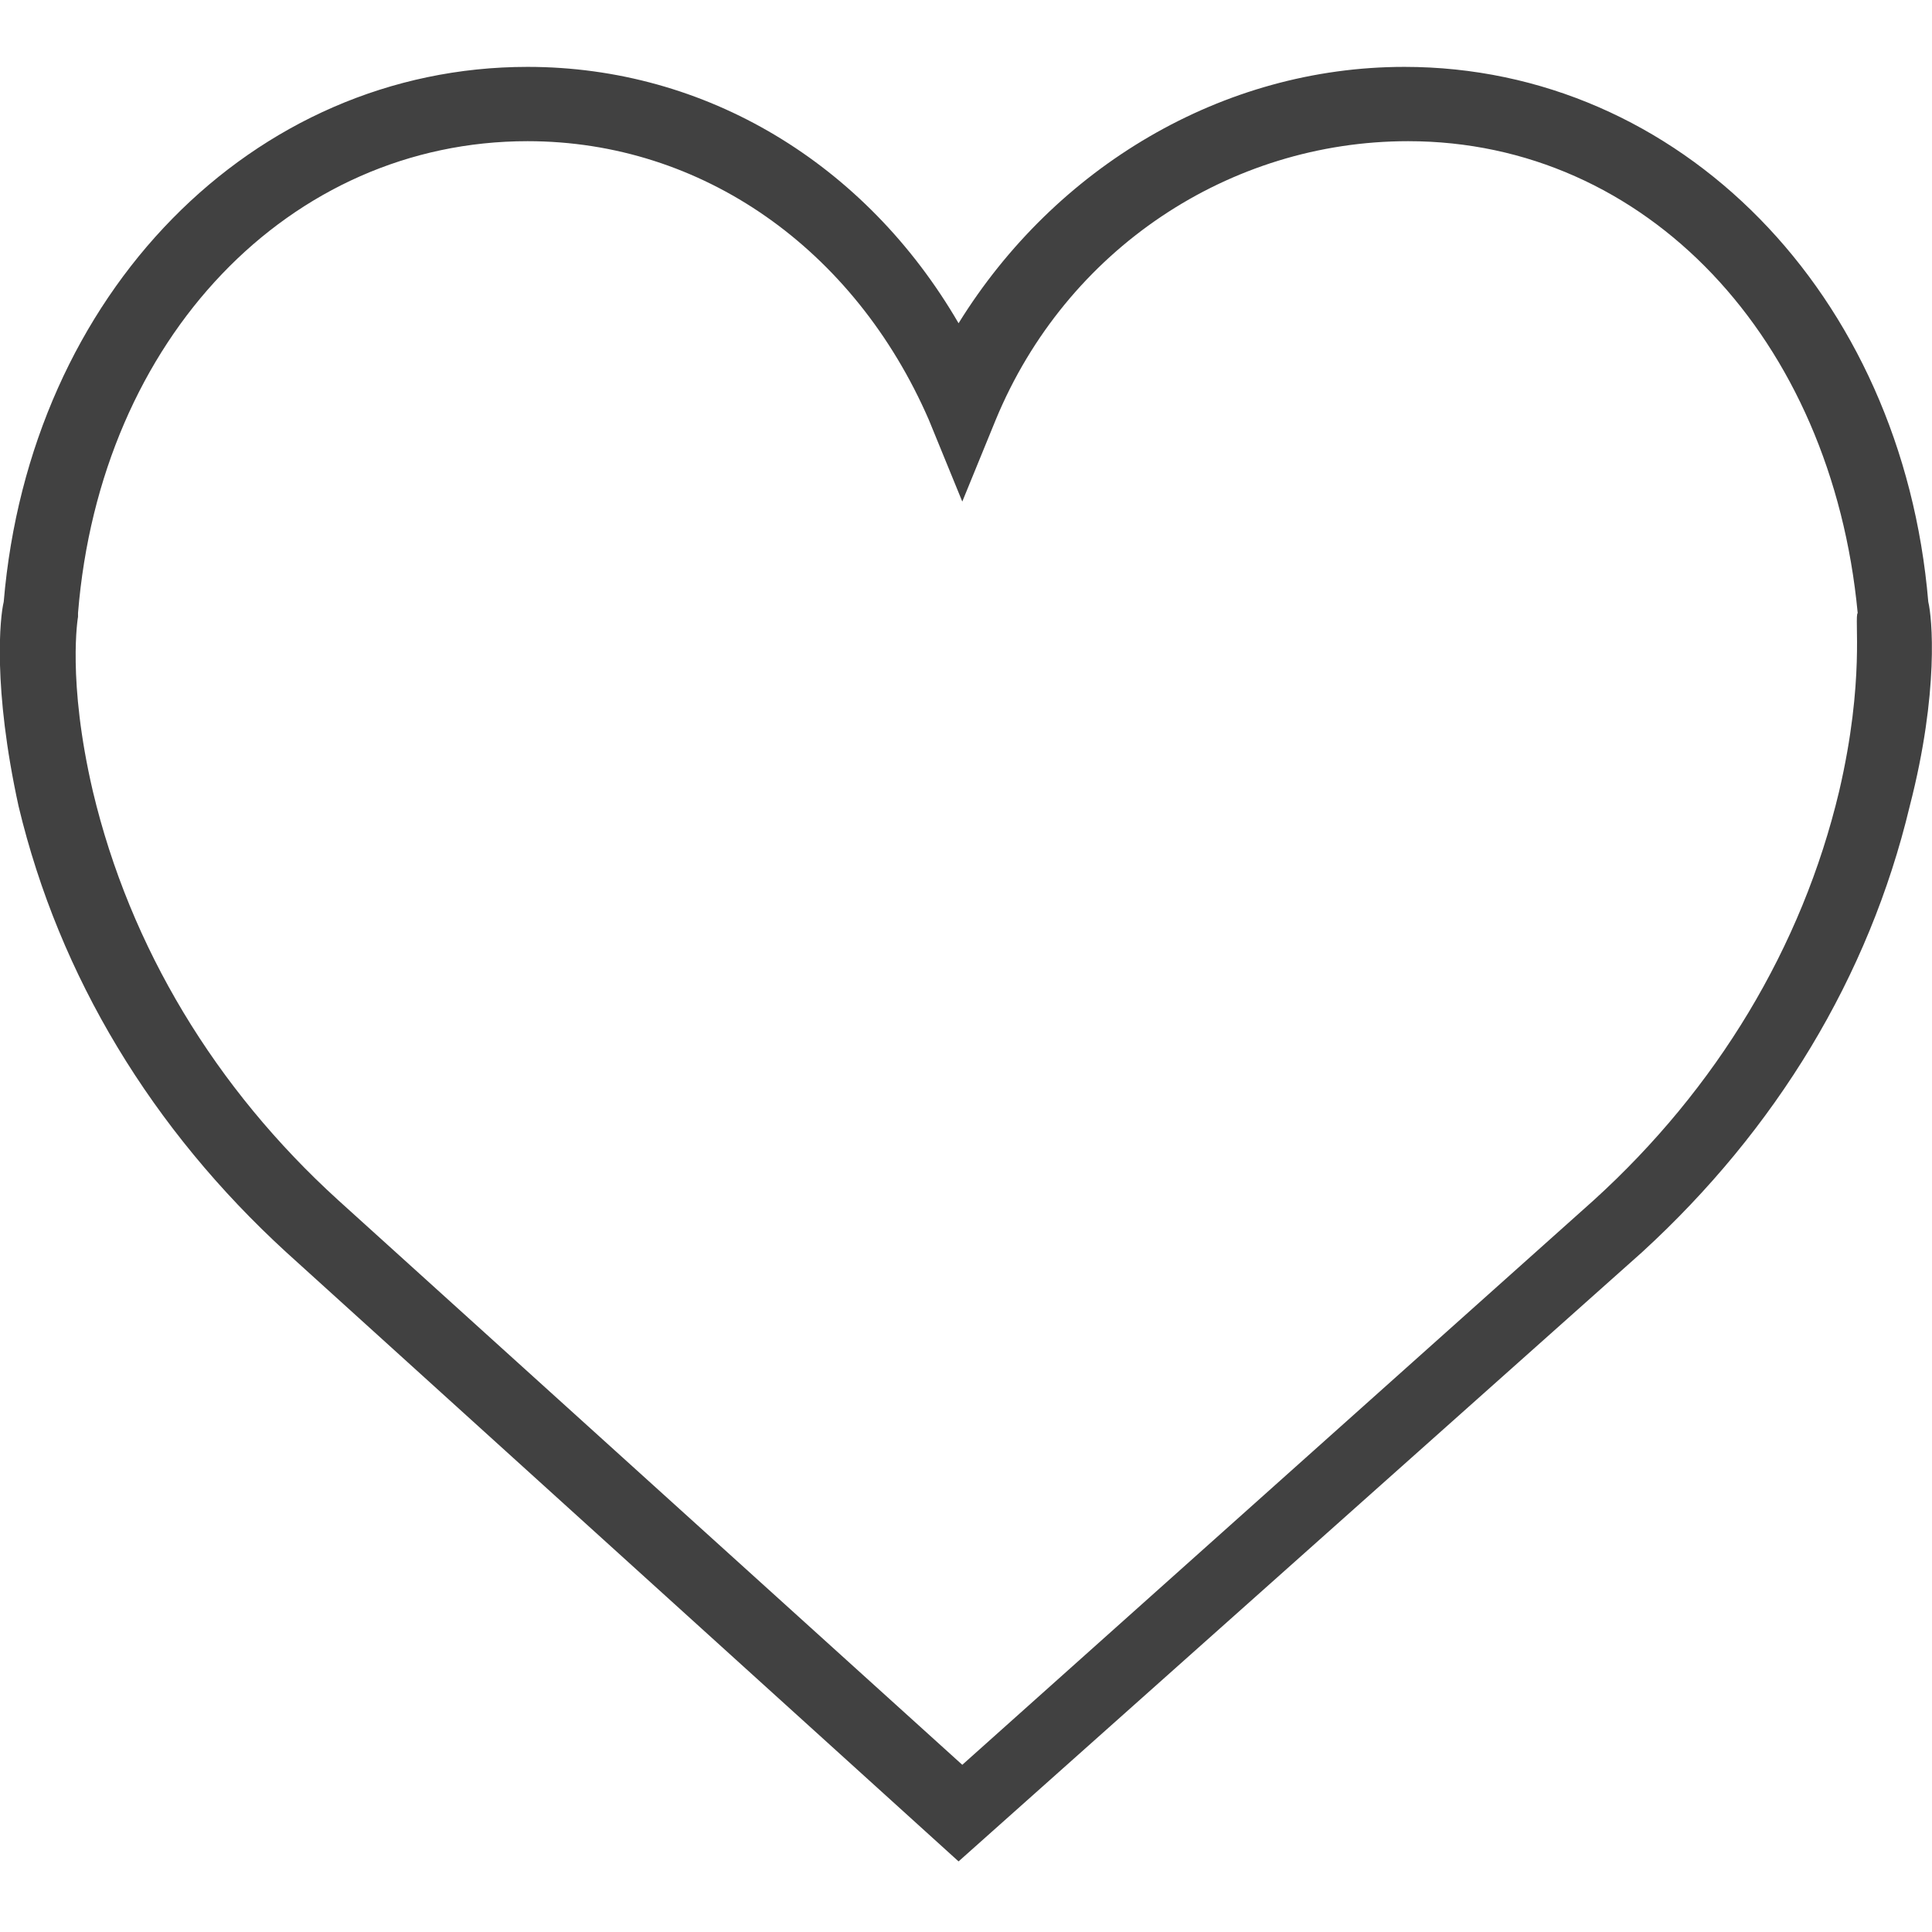
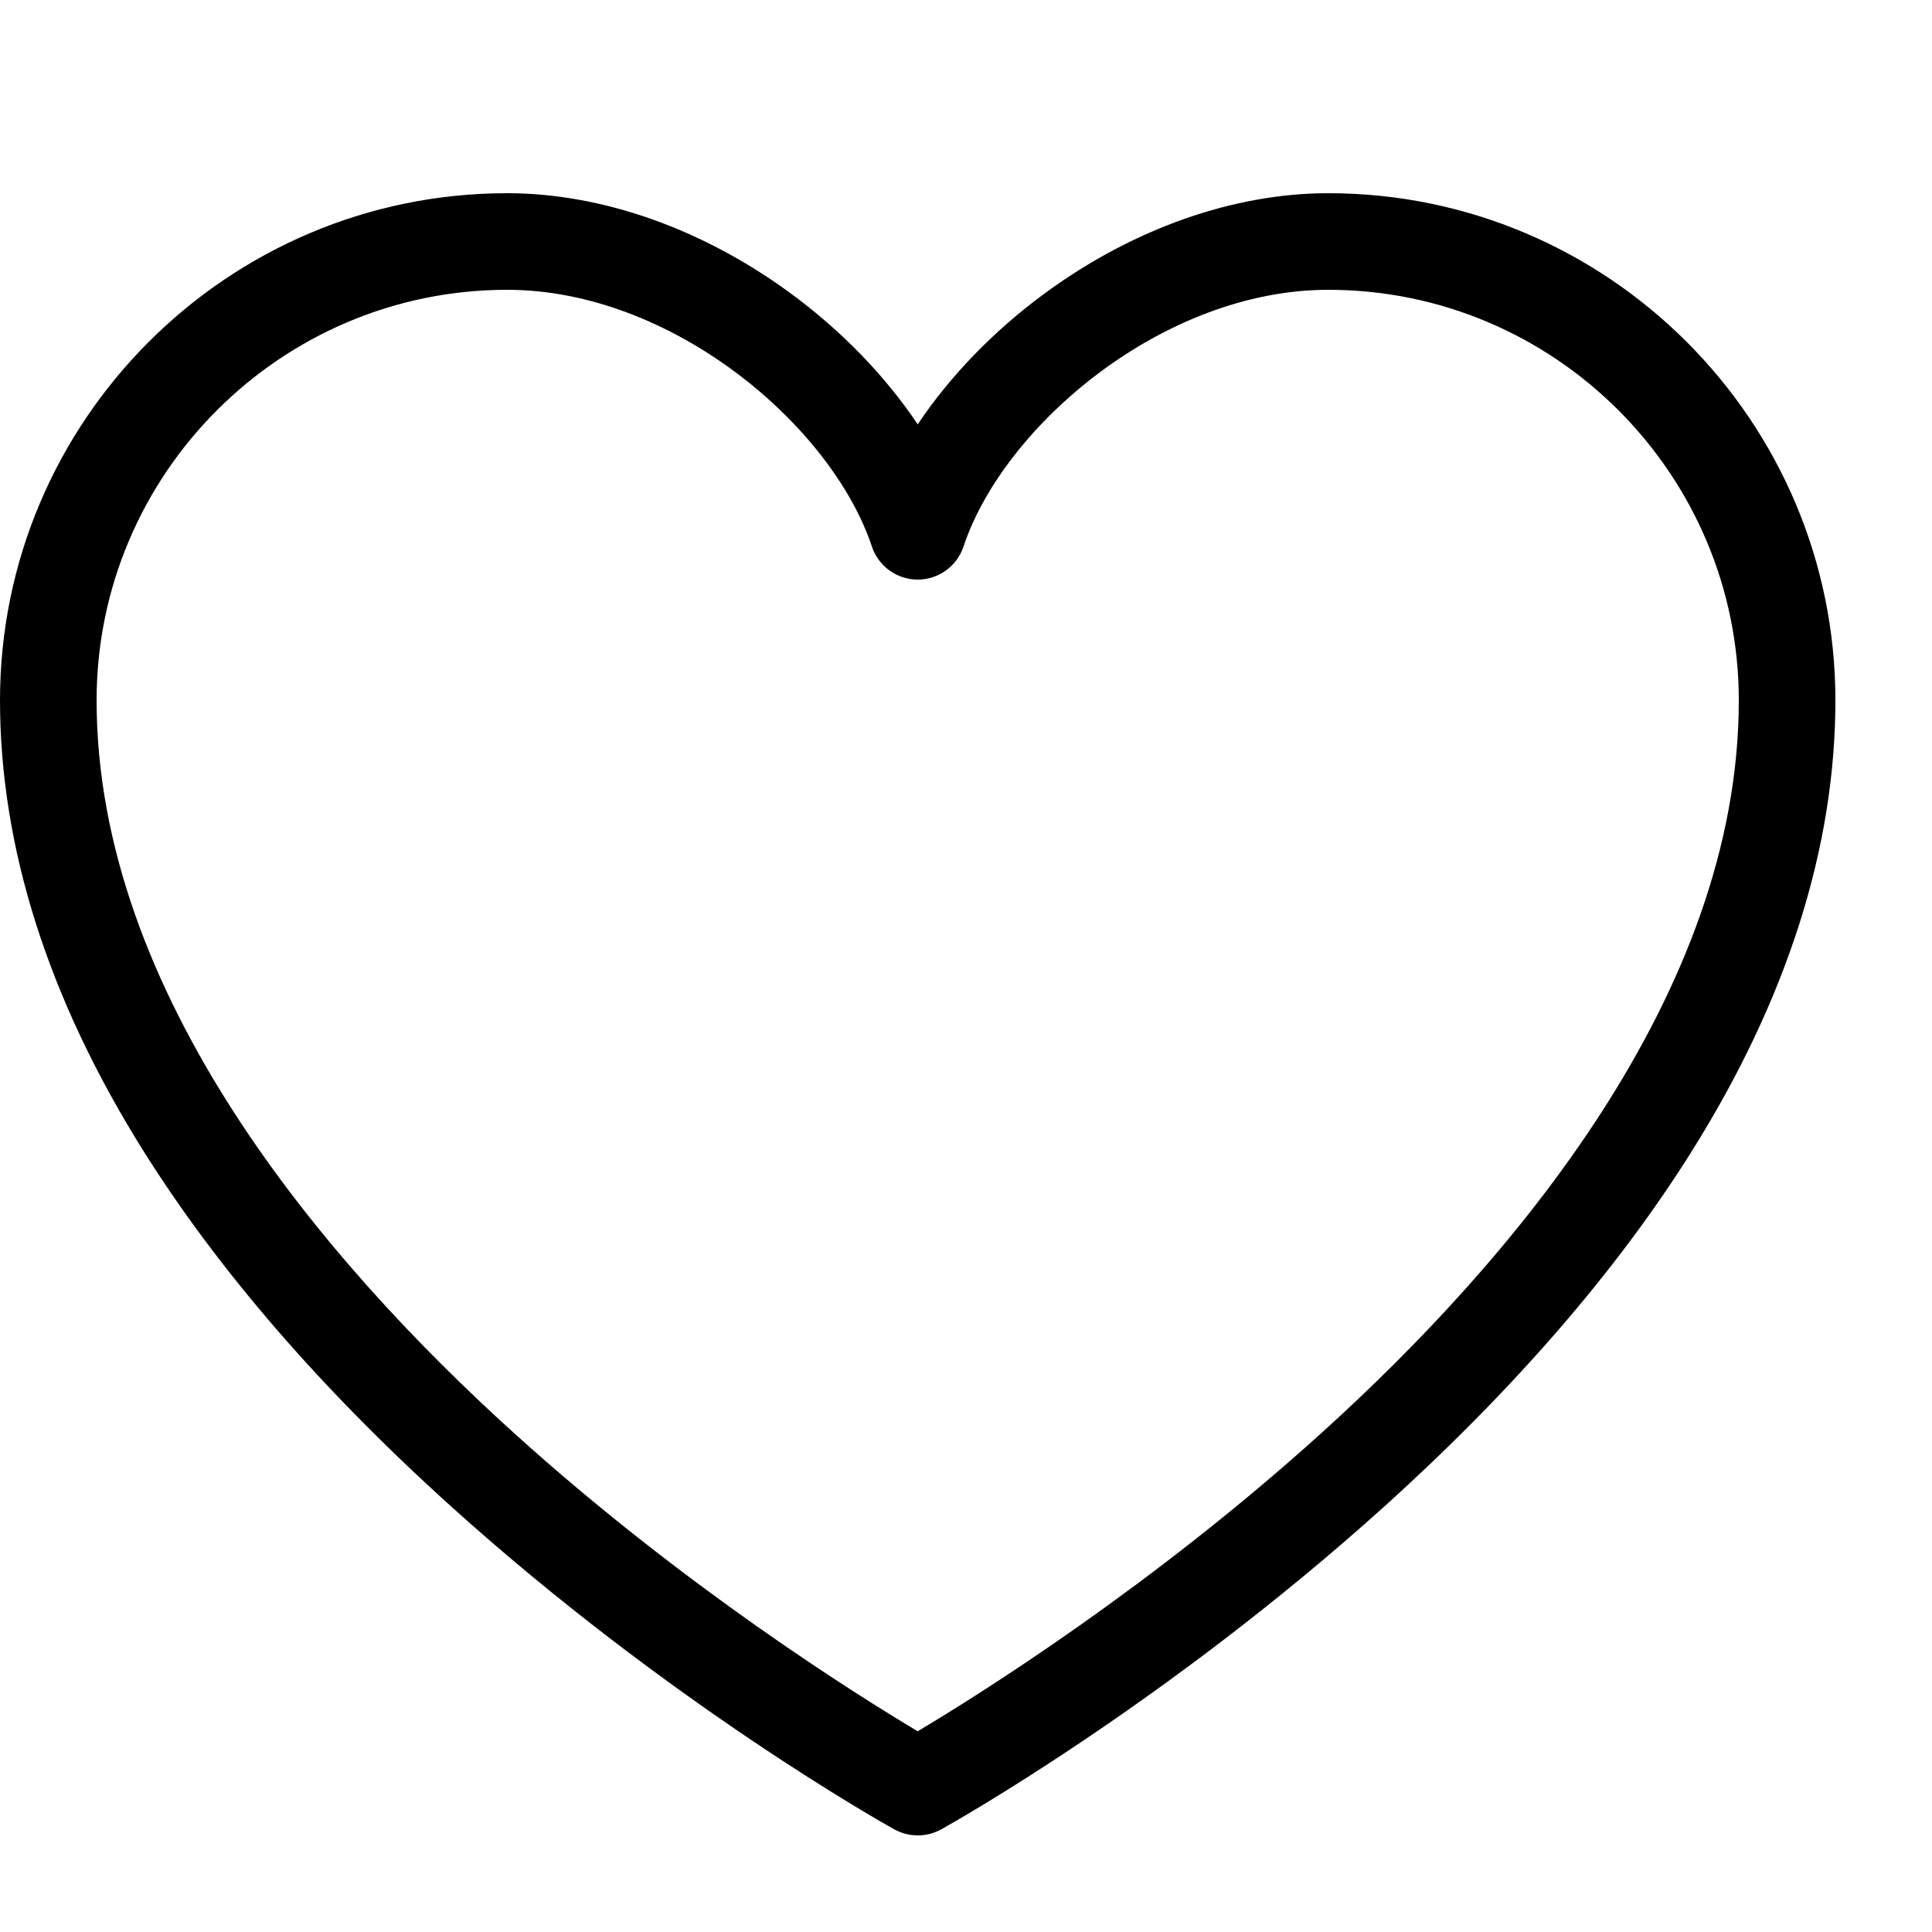
- <svg xmlns="http://www.w3.org/2000/svg" version="1.1" id="Capa_1" x="0px" y="0px" viewBox="0 0 52 52" style="enable-background:new 0 0 52 52;" xml:space="preserve">
-   <style type="text/css">
- 	.st0{fill:#414141;}
- </style>
-   <g>
-     <path class="st0" d="M51.9,16.2C51.2,7.9,45.2,1.8,37.8,1.8c-4.9,0-9.4,2.7-12,6.9C23.3,4.4,19,1.8,14.2,1.8   C6.8,1.8,0.8,7.9,0.1,16.2c-0.1,0.4-0.3,2.3,0.4,5.5c1.1,4.6,3.6,8.7,7.2,12l18.1,16.4l18.4-16.4c3.6-3.3,6.1-7.4,7.2-12   C52.2,18.6,52,16.6,51.9,16.2z M49.5,21.3c-1,4.2-3.3,8-6.6,11L25.9,47.5L9.1,32.3c-3.3-3-5.6-6.8-6.6-11c-0.7-3-0.4-4.7-0.4-4.7   l0-0.1C2.7,9.1,7.8,3.8,14.2,3.8c4.7,0,8.8,2.9,10.8,7.5l0.9,2.2l0.9-2.2c1.9-4.6,6.3-7.5,11.1-7.5c6.4,0,11.4,5.3,12.1,12.7   C49.9,16.6,50.2,18.3,49.5,21.3z" />
-   </g>
+ <svg xmlns="http://www.w3.org/2000/svg" version="1.1" width="20" height="20" viewBox="0 0 20 20">
+   <path fill="#000000" d="M9.5 19c-0.084 0-0.167-0.021-0.243-0.063-0.094-0.052-2.326-1.301-4.592-3.347-1.341-1.21-2.411-2.448-3.183-3.68-0.984-1.571-1.482-3.139-1.482-4.66 0-2.895 2.355-5.25 5.25-5.25 0.98 0 2.021 0.367 2.931 1.034 0.532 0.39 0.985 0.86 1.319 1.359 0.334-0.499 0.787-0.969 1.319-1.359 0.91-0.667 1.951-1.034 2.931-1.034 2.895 0 5.25 2.355 5.25 5.25 0 1.521-0.499 3.089-1.482 4.66-0.771 1.232-1.842 2.47-3.182 3.68-2.266 2.046-4.498 3.295-4.592 3.347-0.076 0.042-0.159 0.063-0.243 0.063zM5.25 3c-2.343 0-4.25 1.907-4.25 4.25 0 3.040 2.35 5.802 4.321 7.585 1.76 1.592 3.544 2.708 4.179 3.087 0.635-0.379 2.419-1.495 4.179-3.087 1.971-1.782 4.321-4.545 4.321-7.585 0-2.343-1.907-4.25-4.25-4.25-1.703 0-3.357 1.401-3.776 2.658-0.068 0.204-0.259 0.342-0.474 0.342s-0.406-0.138-0.474-0.342c-0.419-1.257-2.073-2.658-3.776-2.658z" />
</svg>
